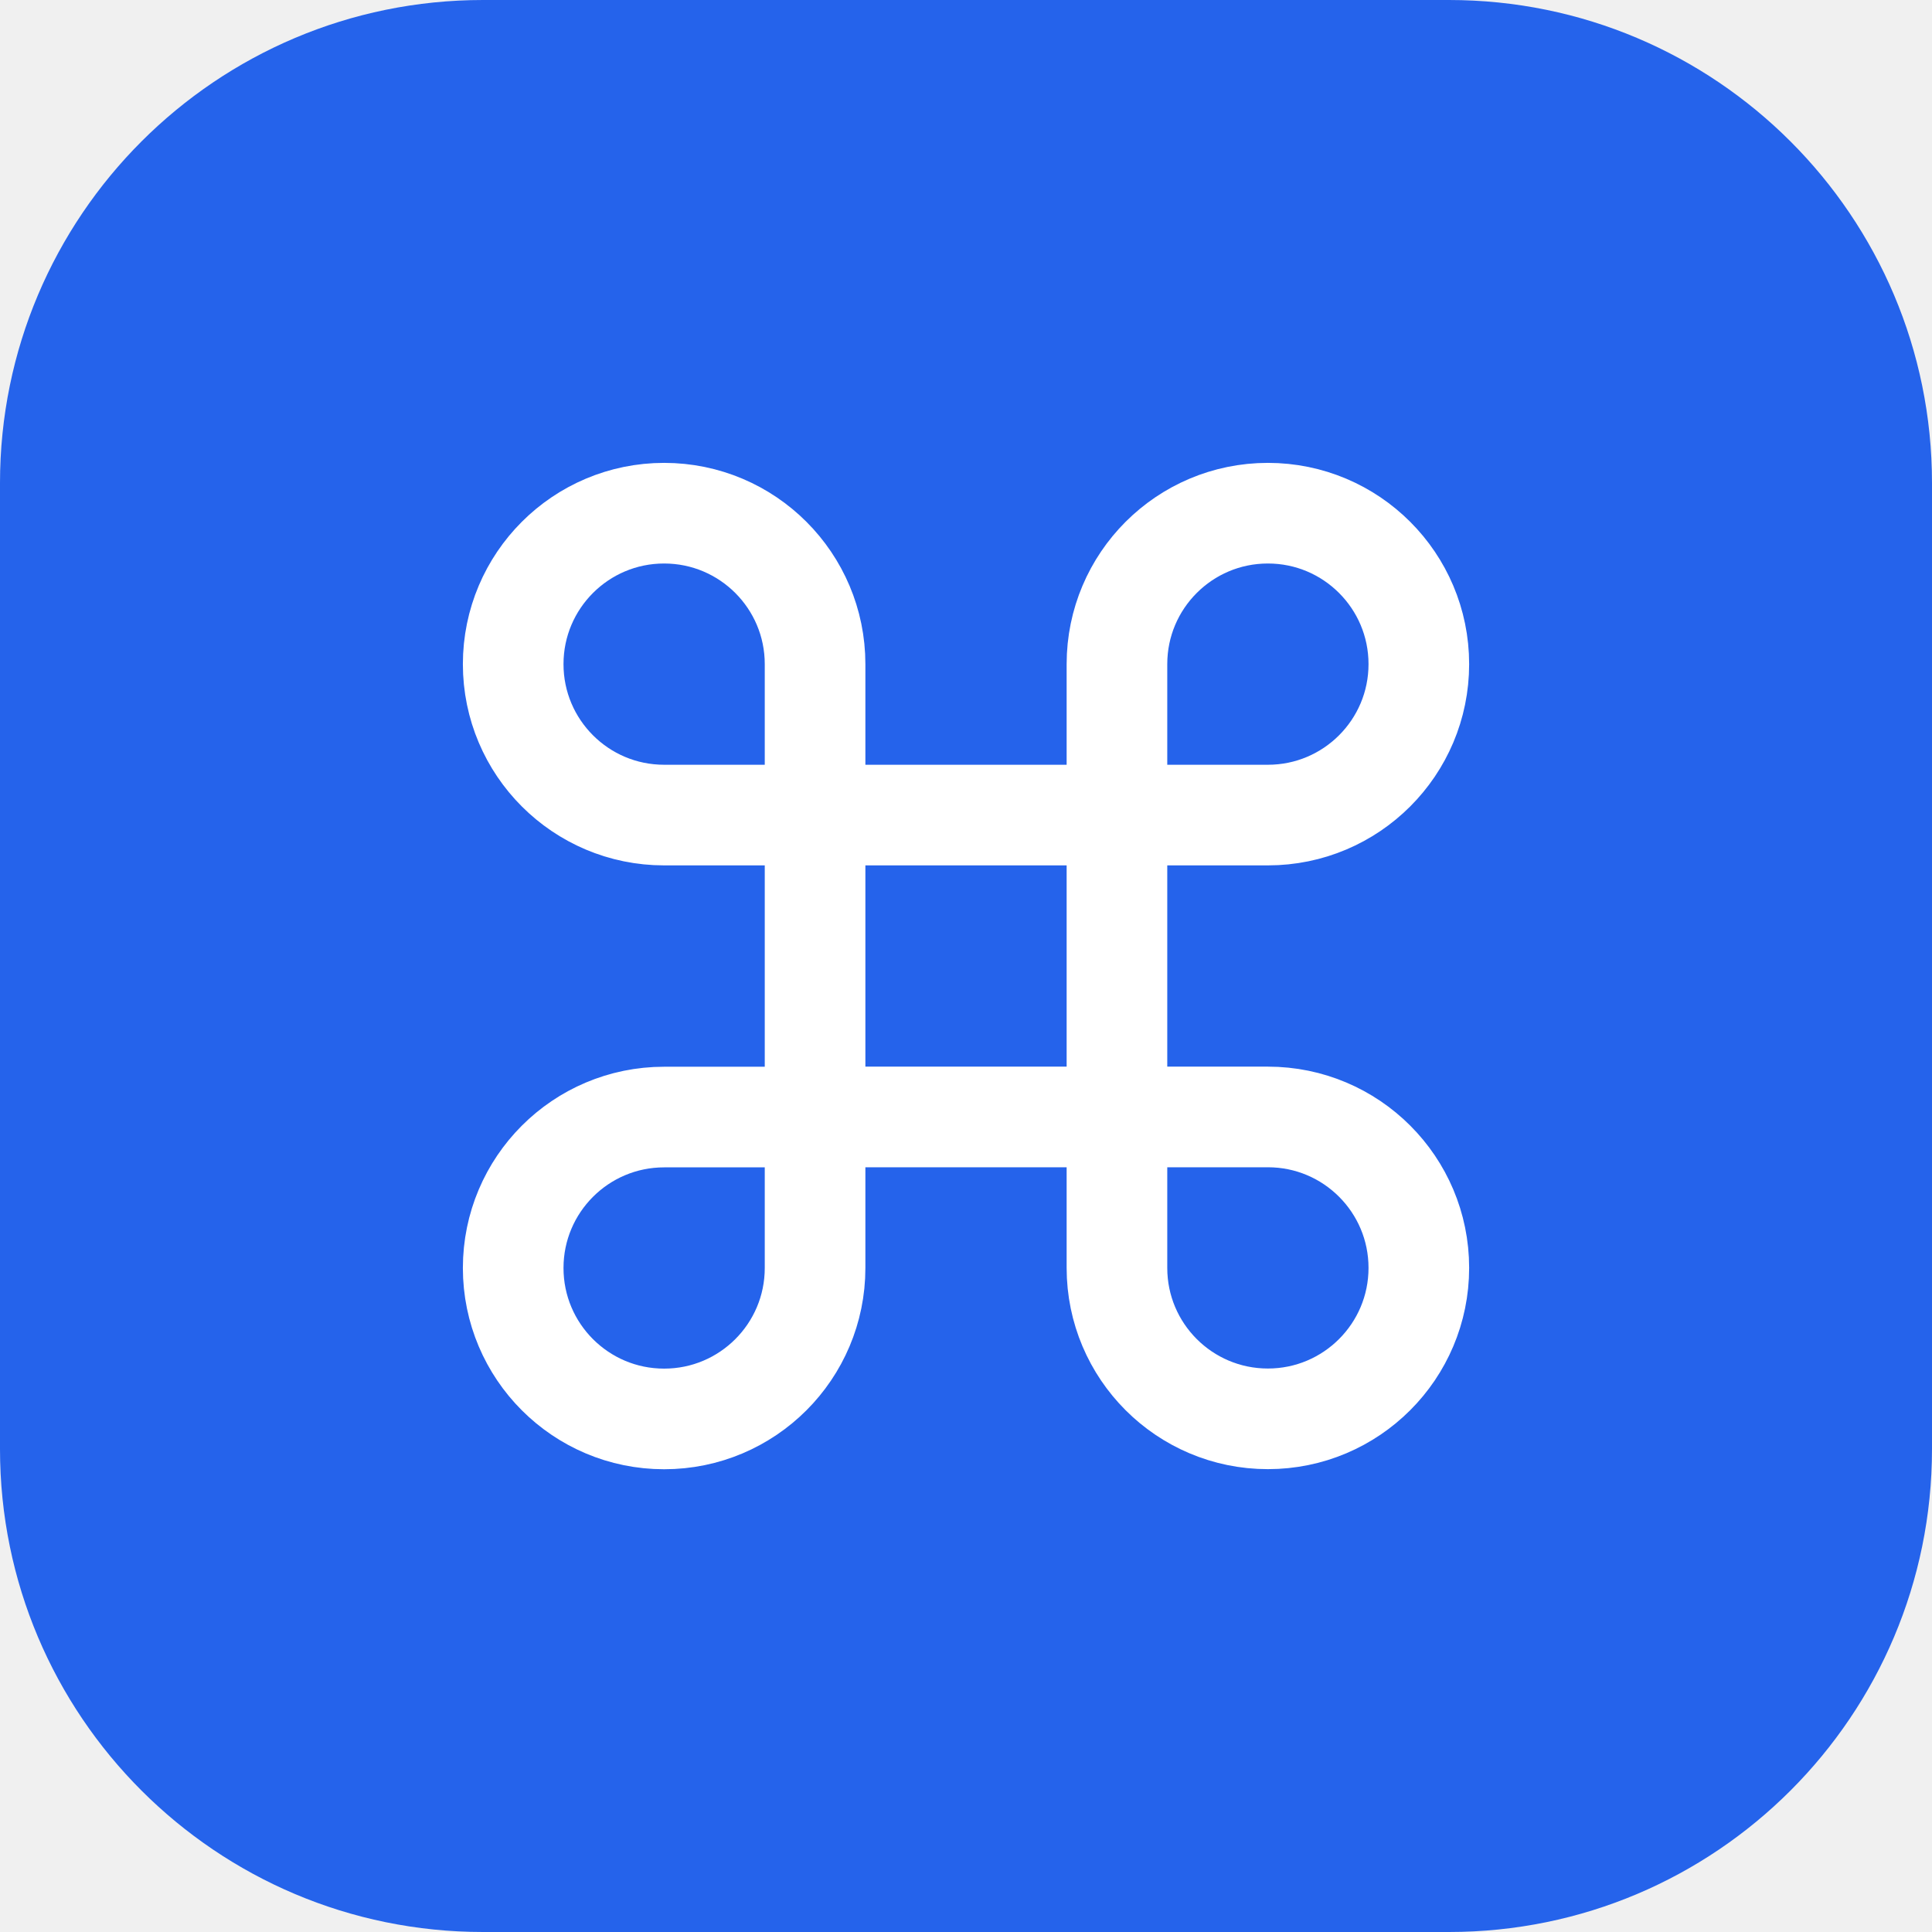
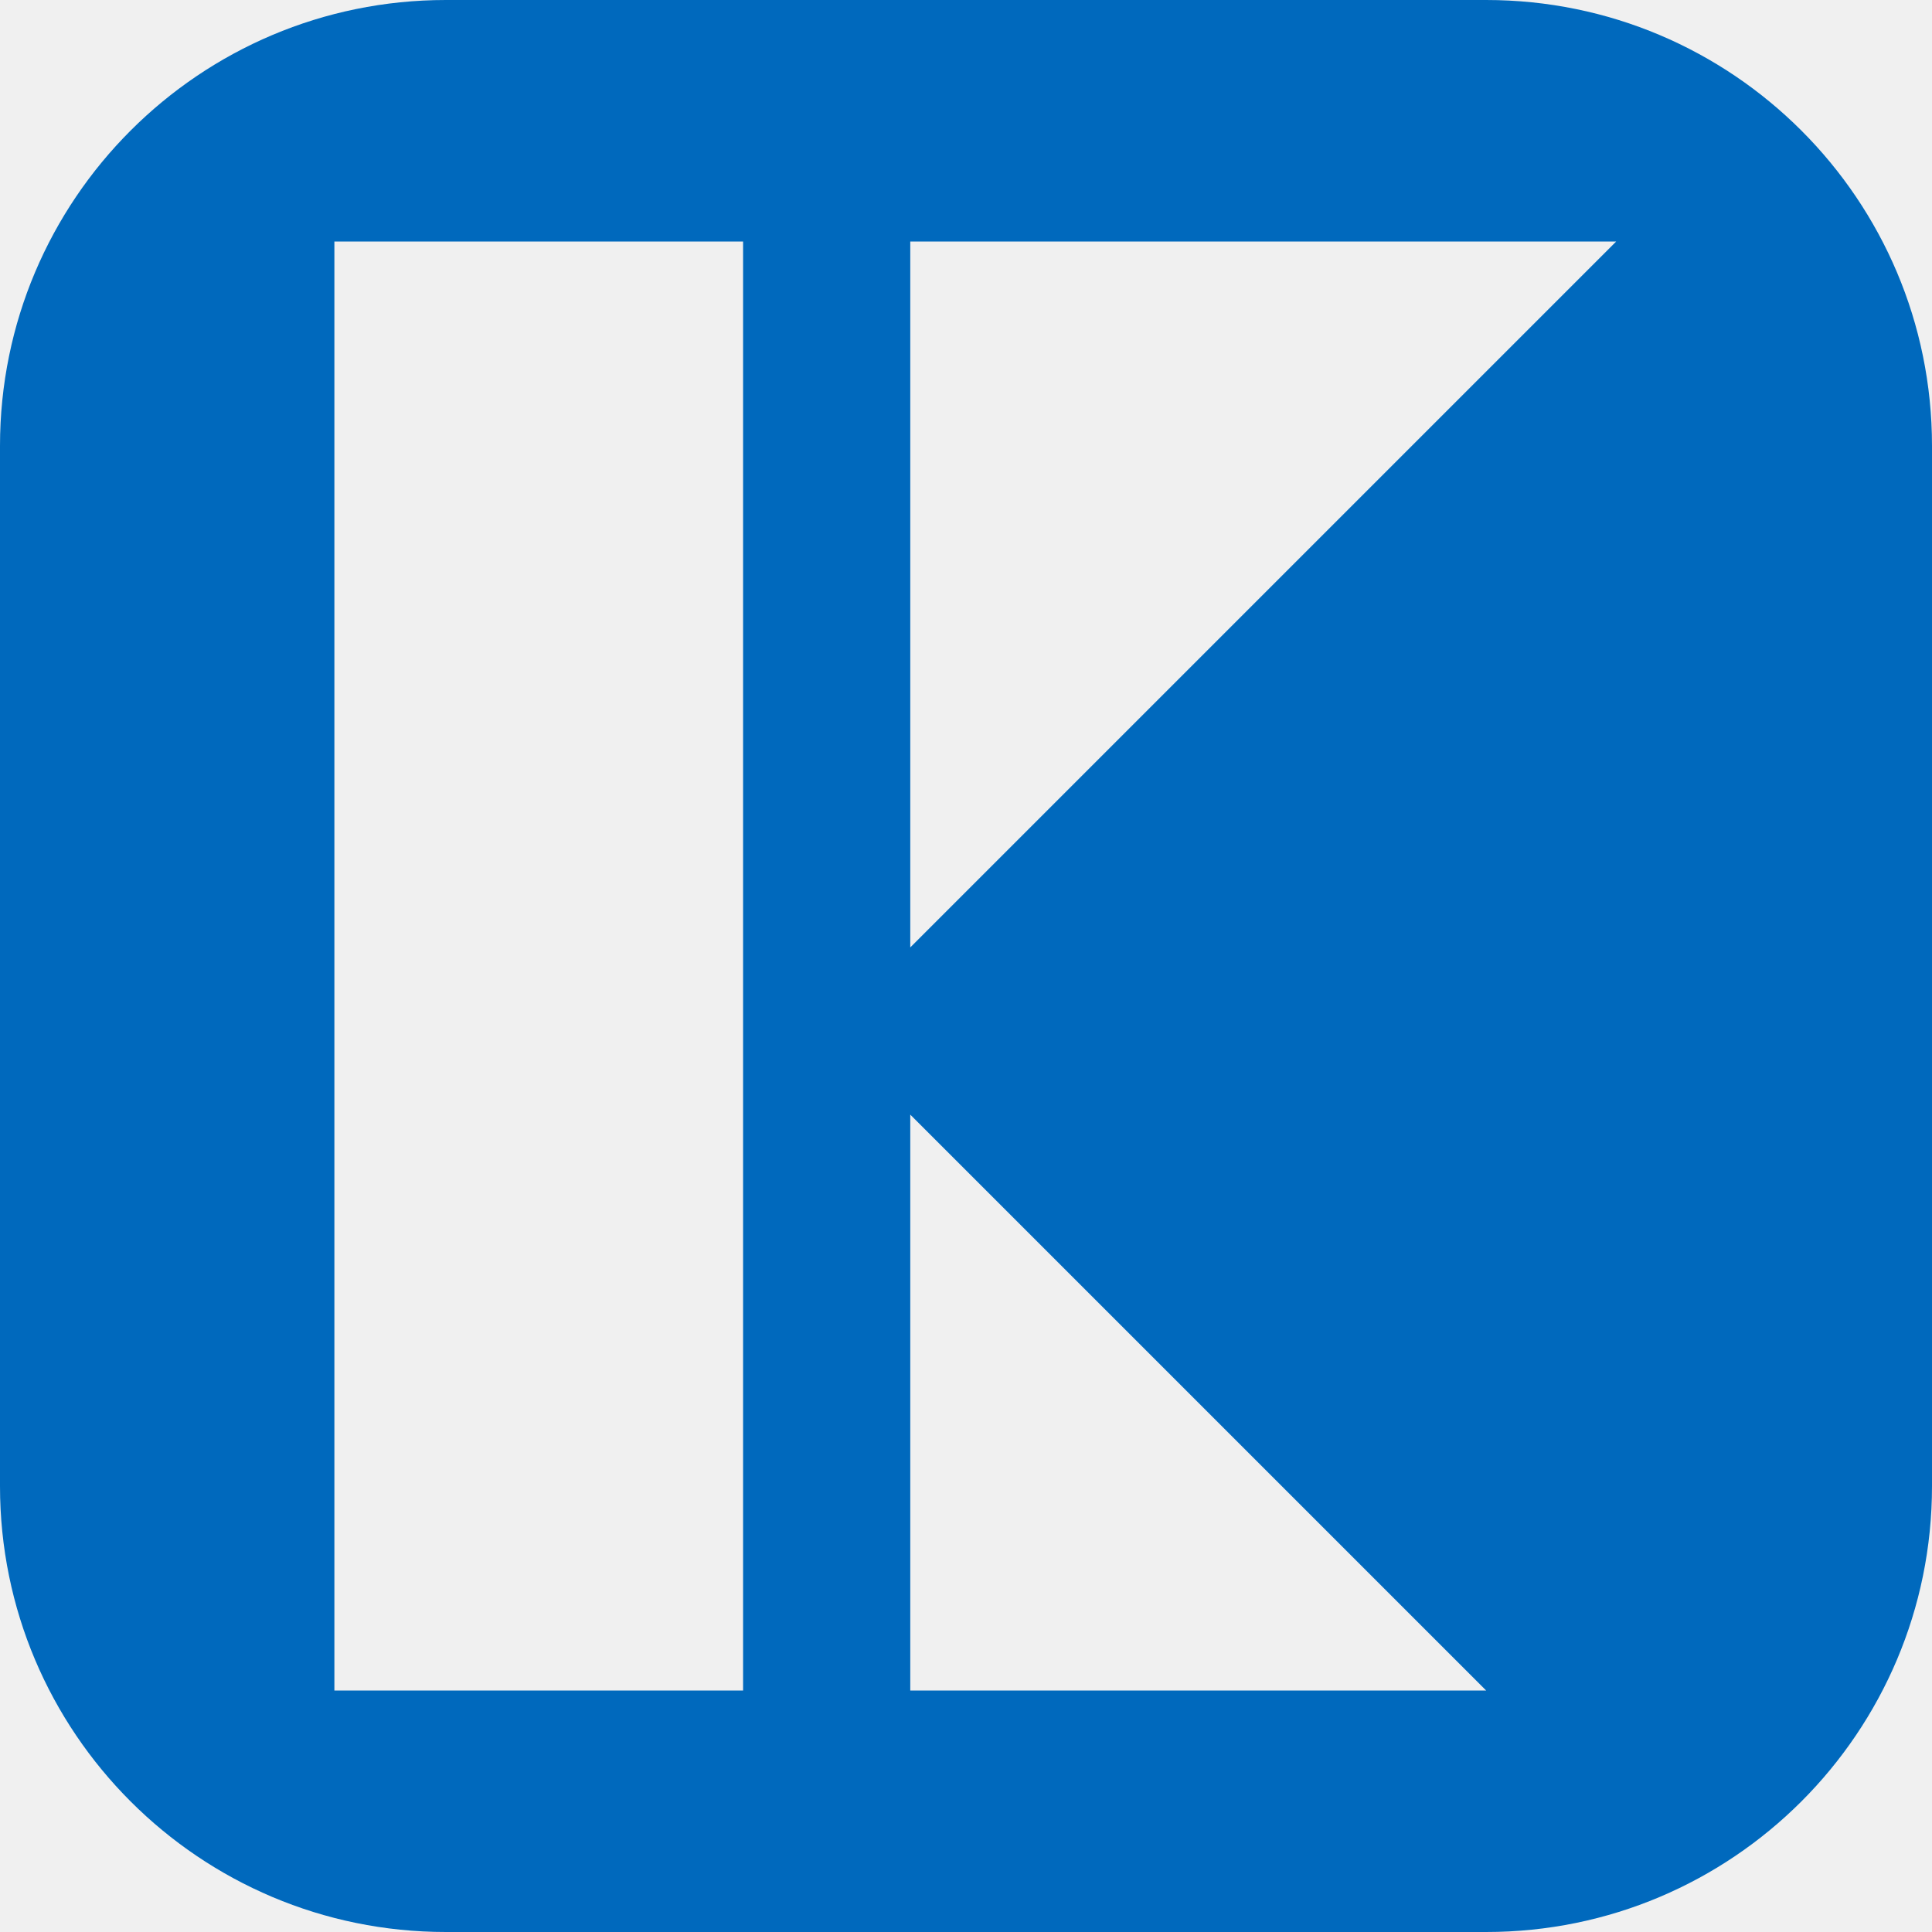
- <svg xmlns="http://www.w3.org/2000/svg" viewBox="0 0 64 64" role="img" aria-label="Konbato">
-   <rect width="64" height="64" rx="16" fill="#2563eb" />
-   <g transform="translate(12 12) scale(1.6667)" fill="none" stroke="#ffffff" stroke-linejoin="round" stroke-width="2">
-     <path d="M15 9V15H9V9H15Z" />
-     <path d="M15 15H18C19.657 15 21 16.343 21 18C21 19.657 19.657 21 18 21C16.343 21 15 19.657 15 18V15Z" />
-     <path d="M9 15.002H6C4.343 15.002 3 16.345 3 18.002C3 19.659 4.343 21.002 6 21.002C7.657 21.002 9 19.659 9 18.002V15.002Z" />
-     <path d="M15 9L15 6C15 4.343 16.343 3 18 3C19.657 3 21 4.343 21 6C21 7.657 19.657 9 18 9H15Z" />
-     <path d="M9 9V6C9 4.343 7.657 3 6 3C4.343 3 3 4.343 3 6C3 7.657 4.343 9 6 9H9Z" />
-   </g>
+ <svg xmlns="http://www.w3.org/2000/svg" viewBox="24 24 208 208">
+   <path fill="#0069BD" fill-rule="evenodd" d="M72,24 H184 A48,48 0 0 1 232,72 V184 A48,48 0 0 1 184,232 H72 A48,48 0 0 1 24,184 V72 A48,48 0 0 1 72,24 Z M60,50 H104 V206 H60 Z M122,50 H198 L122,126 Z M122,144 L184,206 H122 Z" />
</svg>
